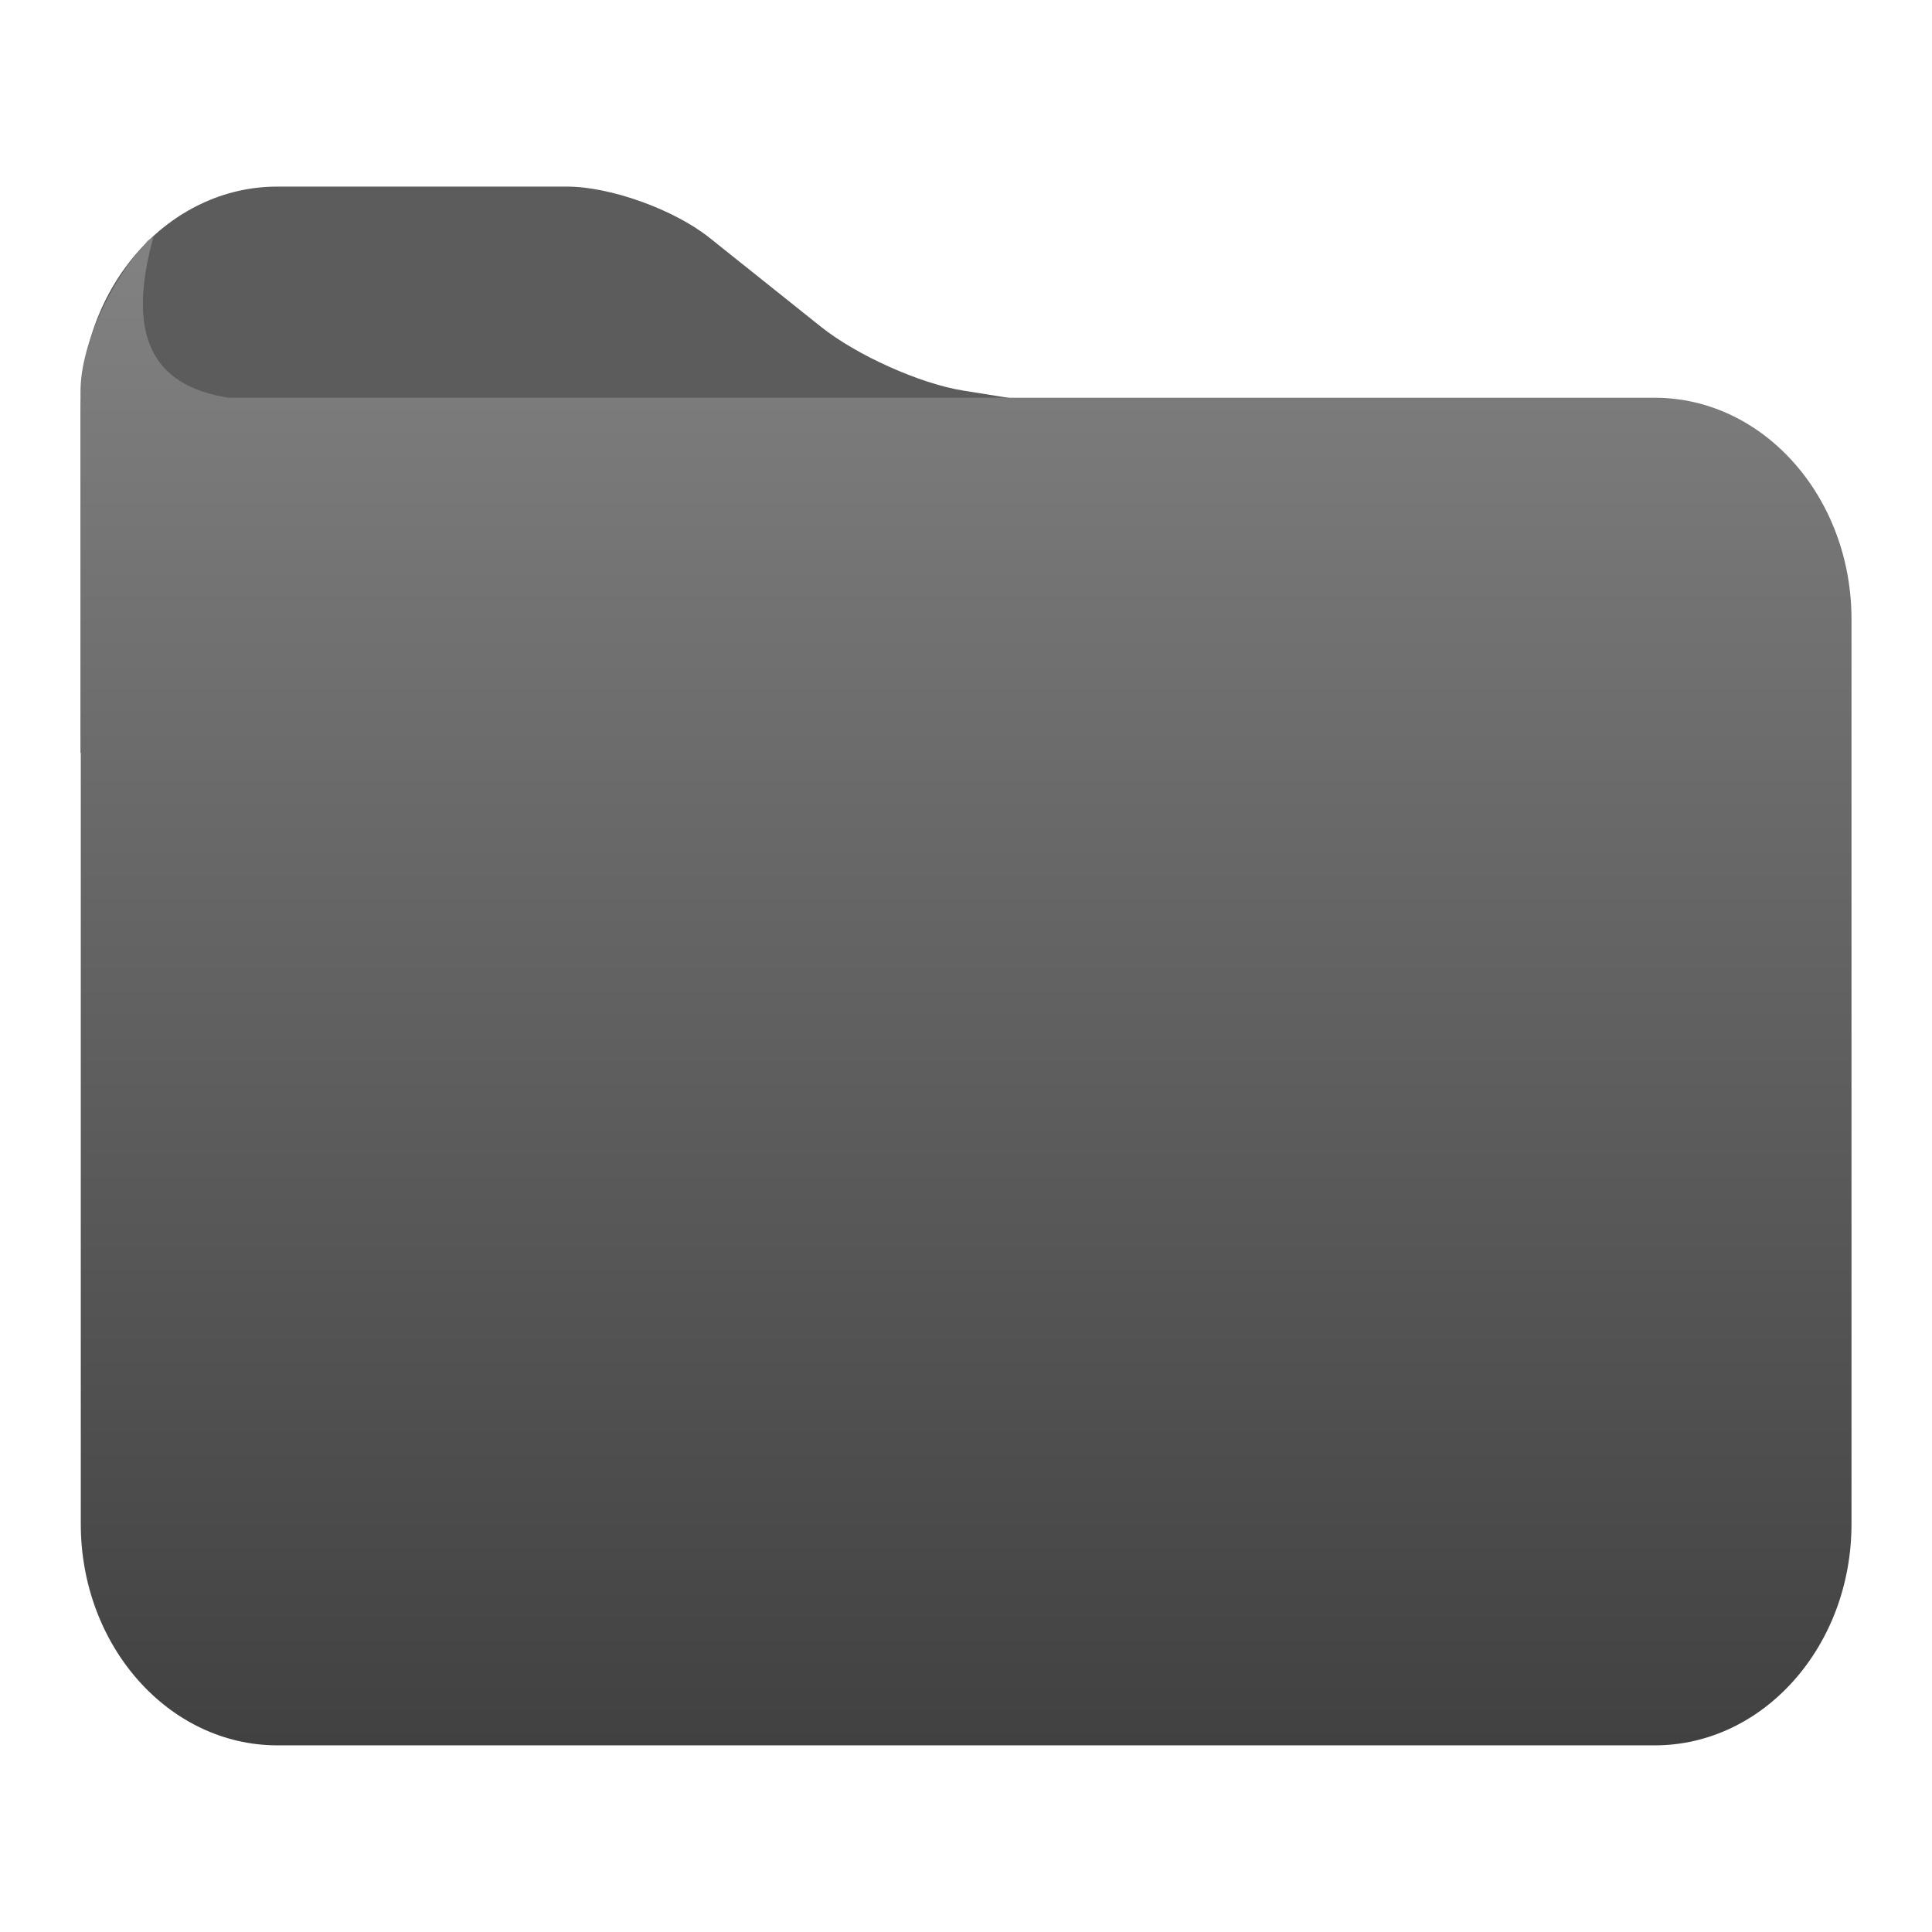
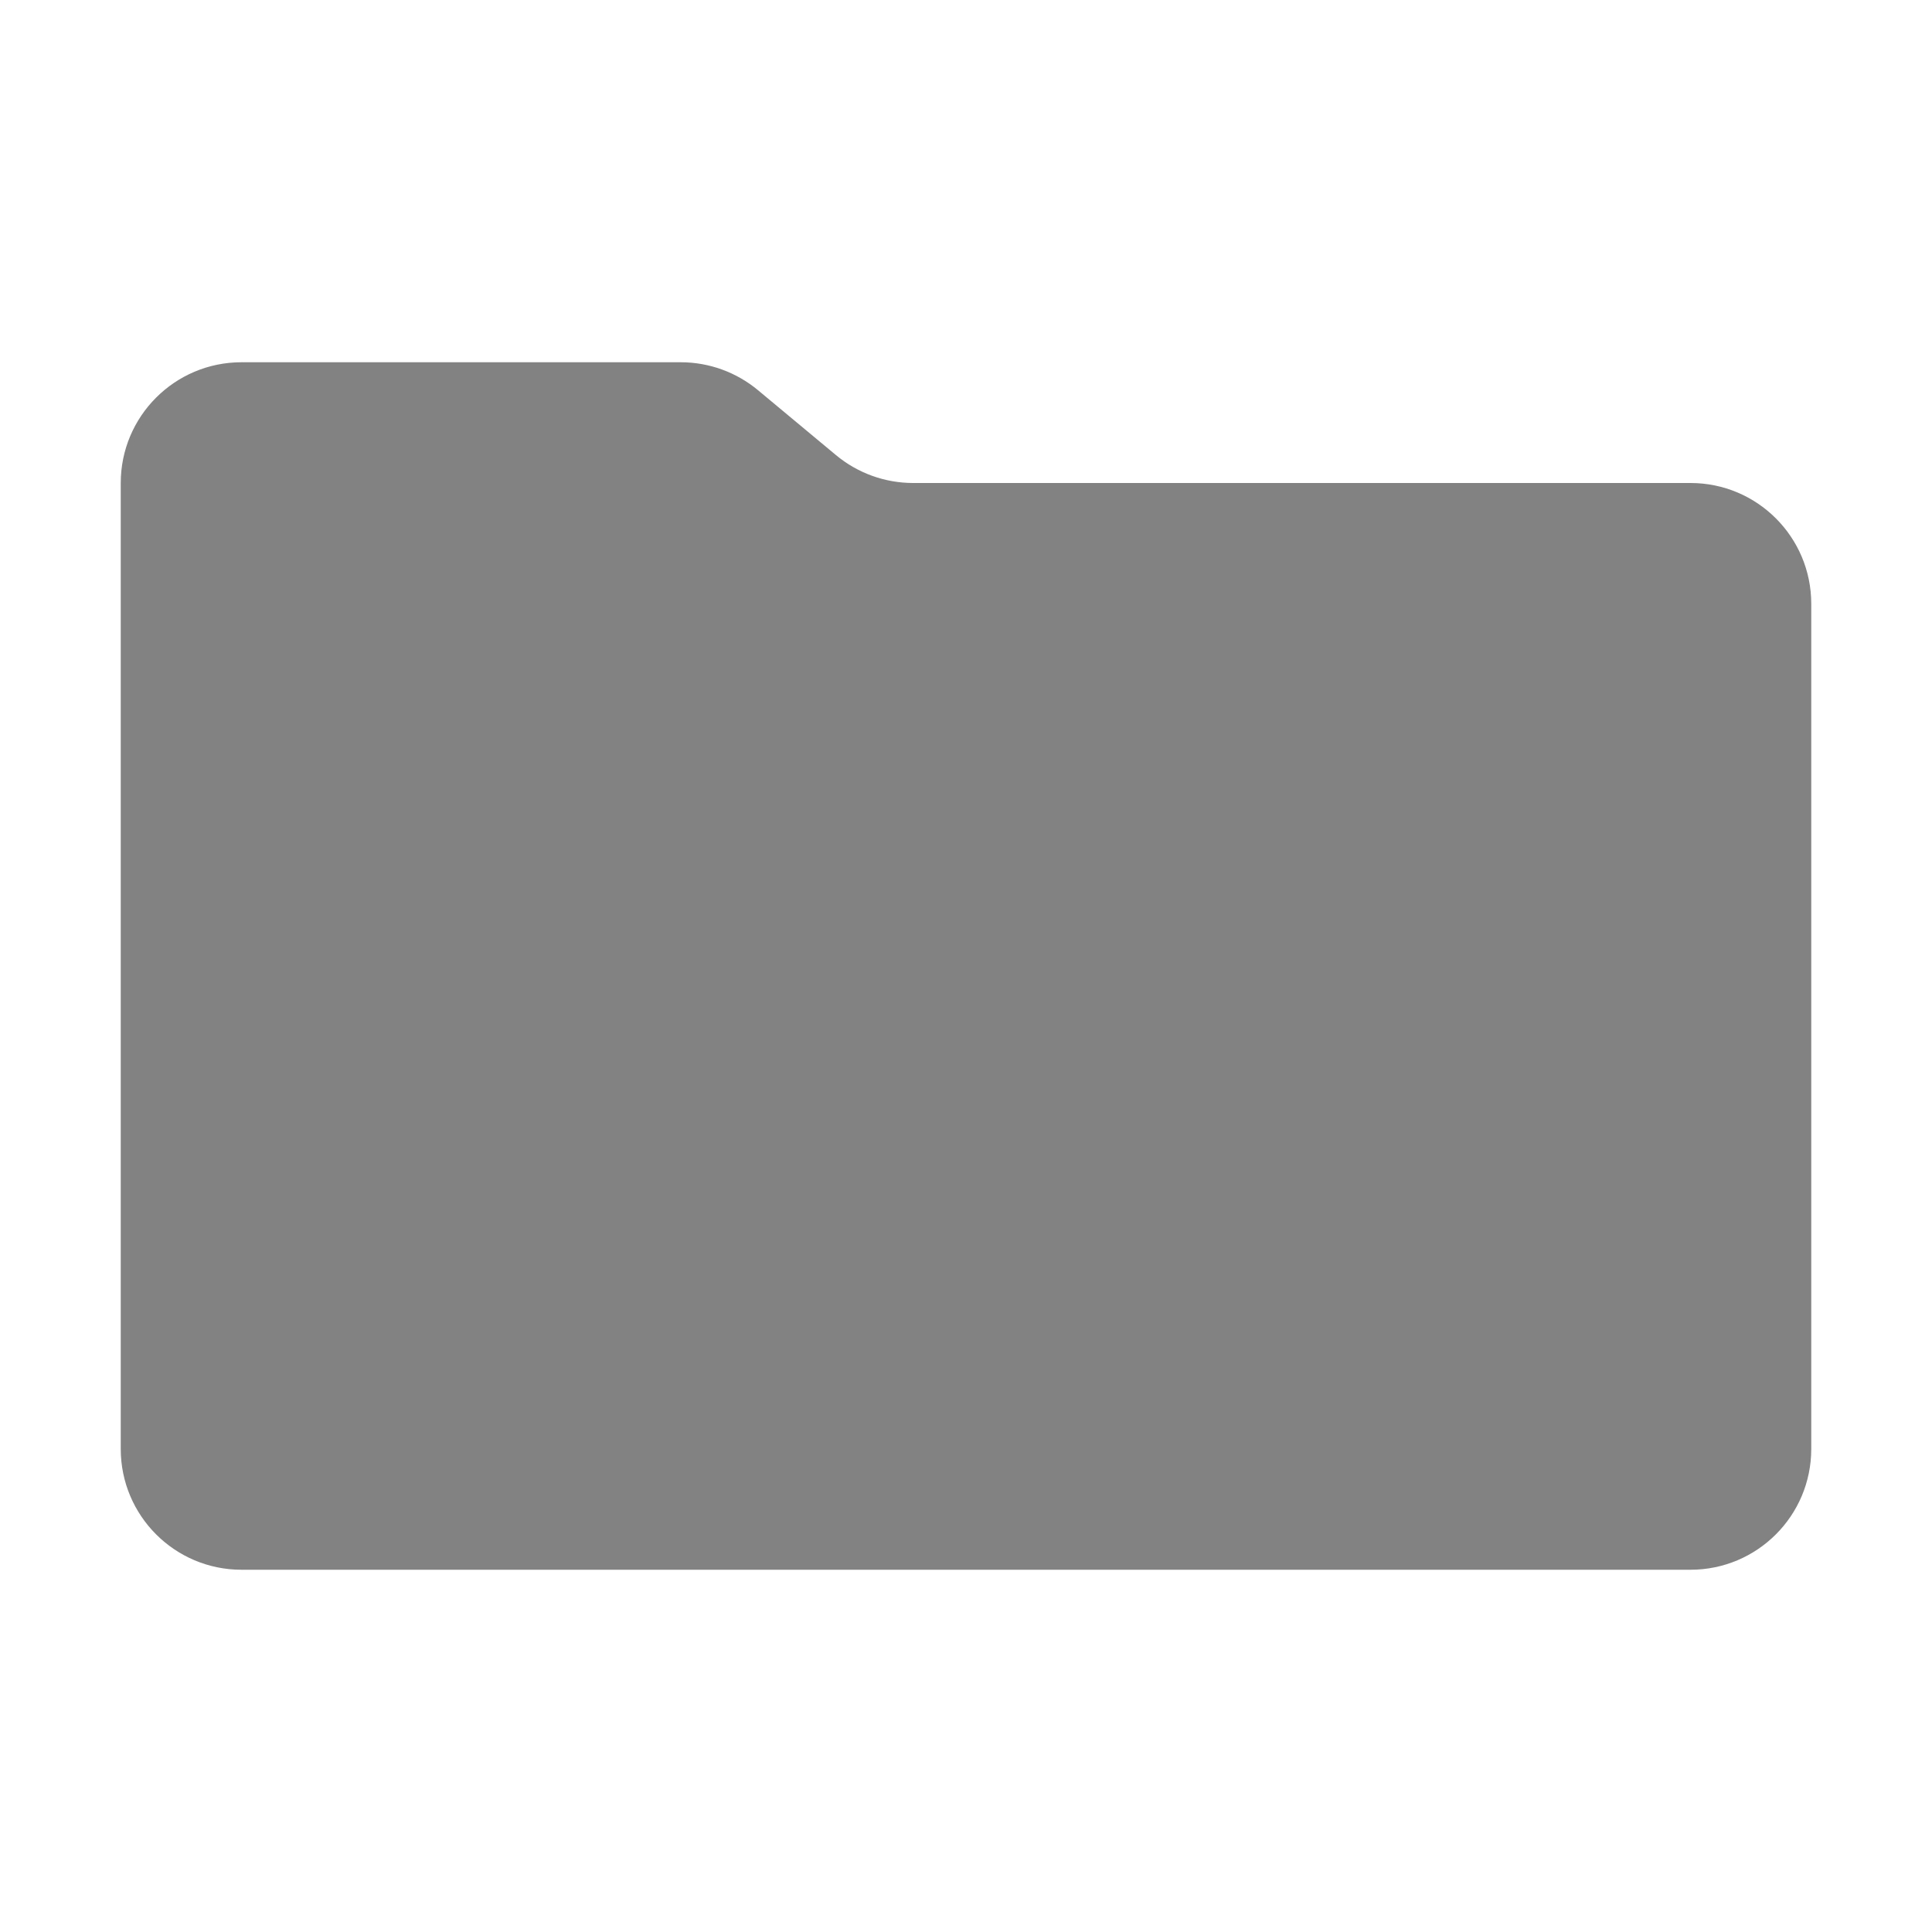
- <svg xmlns="http://www.w3.org/2000/svg" height="64px" viewBox="0 0 48 48" width="64px">
-   <linearGradient gradientUnits="userSpaceOnUse" x1="23.725" y1="12.142" x2="23.725" y2="46.208" id="gradient-0" spreadMethod="pad" gradientTransform="matrix(0.977602, 0, 0, 1.100001, 0.806302, -7.465478)">
-     <stop offset="0" style="stop-color: rgb(130, 130, 130);" />
-     <stop offset="1" style="stop-color: rgb(65, 65, 65);" />
-   </linearGradient>
-   <path d="M 41.864 11.009 L 2.001 18.708 L 2.001 10.136 C 2.001 7.1 4.193 4.636 6.889 4.636 L 14.091 4.636 C 15.164 4.636 16.753 5.207 17.632 5.911 L 20.397 8.119 C 21.276 8.823 22.857 9.533 23.925 9.703 L 32.089 11.009 L 41.864 11.009 Z" fill="#5c5c5c" />
-   <path d="M 5.694 9.882 C 3.744 9.592 3.145 8.291 3.811 5.895 C 3.709 5.94 3.637 5.999 3.604 6.08 C 2.927 6.721 1.905 8.591 2.007 9.909 L 2.007 37.862 C 2.007 40.902 4.198 43.363 6.893 43.363 L 41.111 43.363 C 43.81 43.363 46 40.902 46 37.862 L 46 15.384 C 46 12.348 43.81 9.882 41.111 9.882 L 5.694 9.882 Z" style="paint-order: fill; fill: url('#gradient-0');" />
+ <svg xmlns="http://www.w3.org/2000/svg" viewBox="0 0 32 32">
+   <path fill="#828282" d="m13.844 7.536-1.288-1.072A2 2 0 0 0 11.276 6H4a2 2 0 0 0-2 2v16a2 2 0 0 0 2 2h24a2 2 0 0 0 2-2V10a2 2 0 0 0-2-2H15.124a2 2 0 0 1-1.28-.464" />
</svg>
